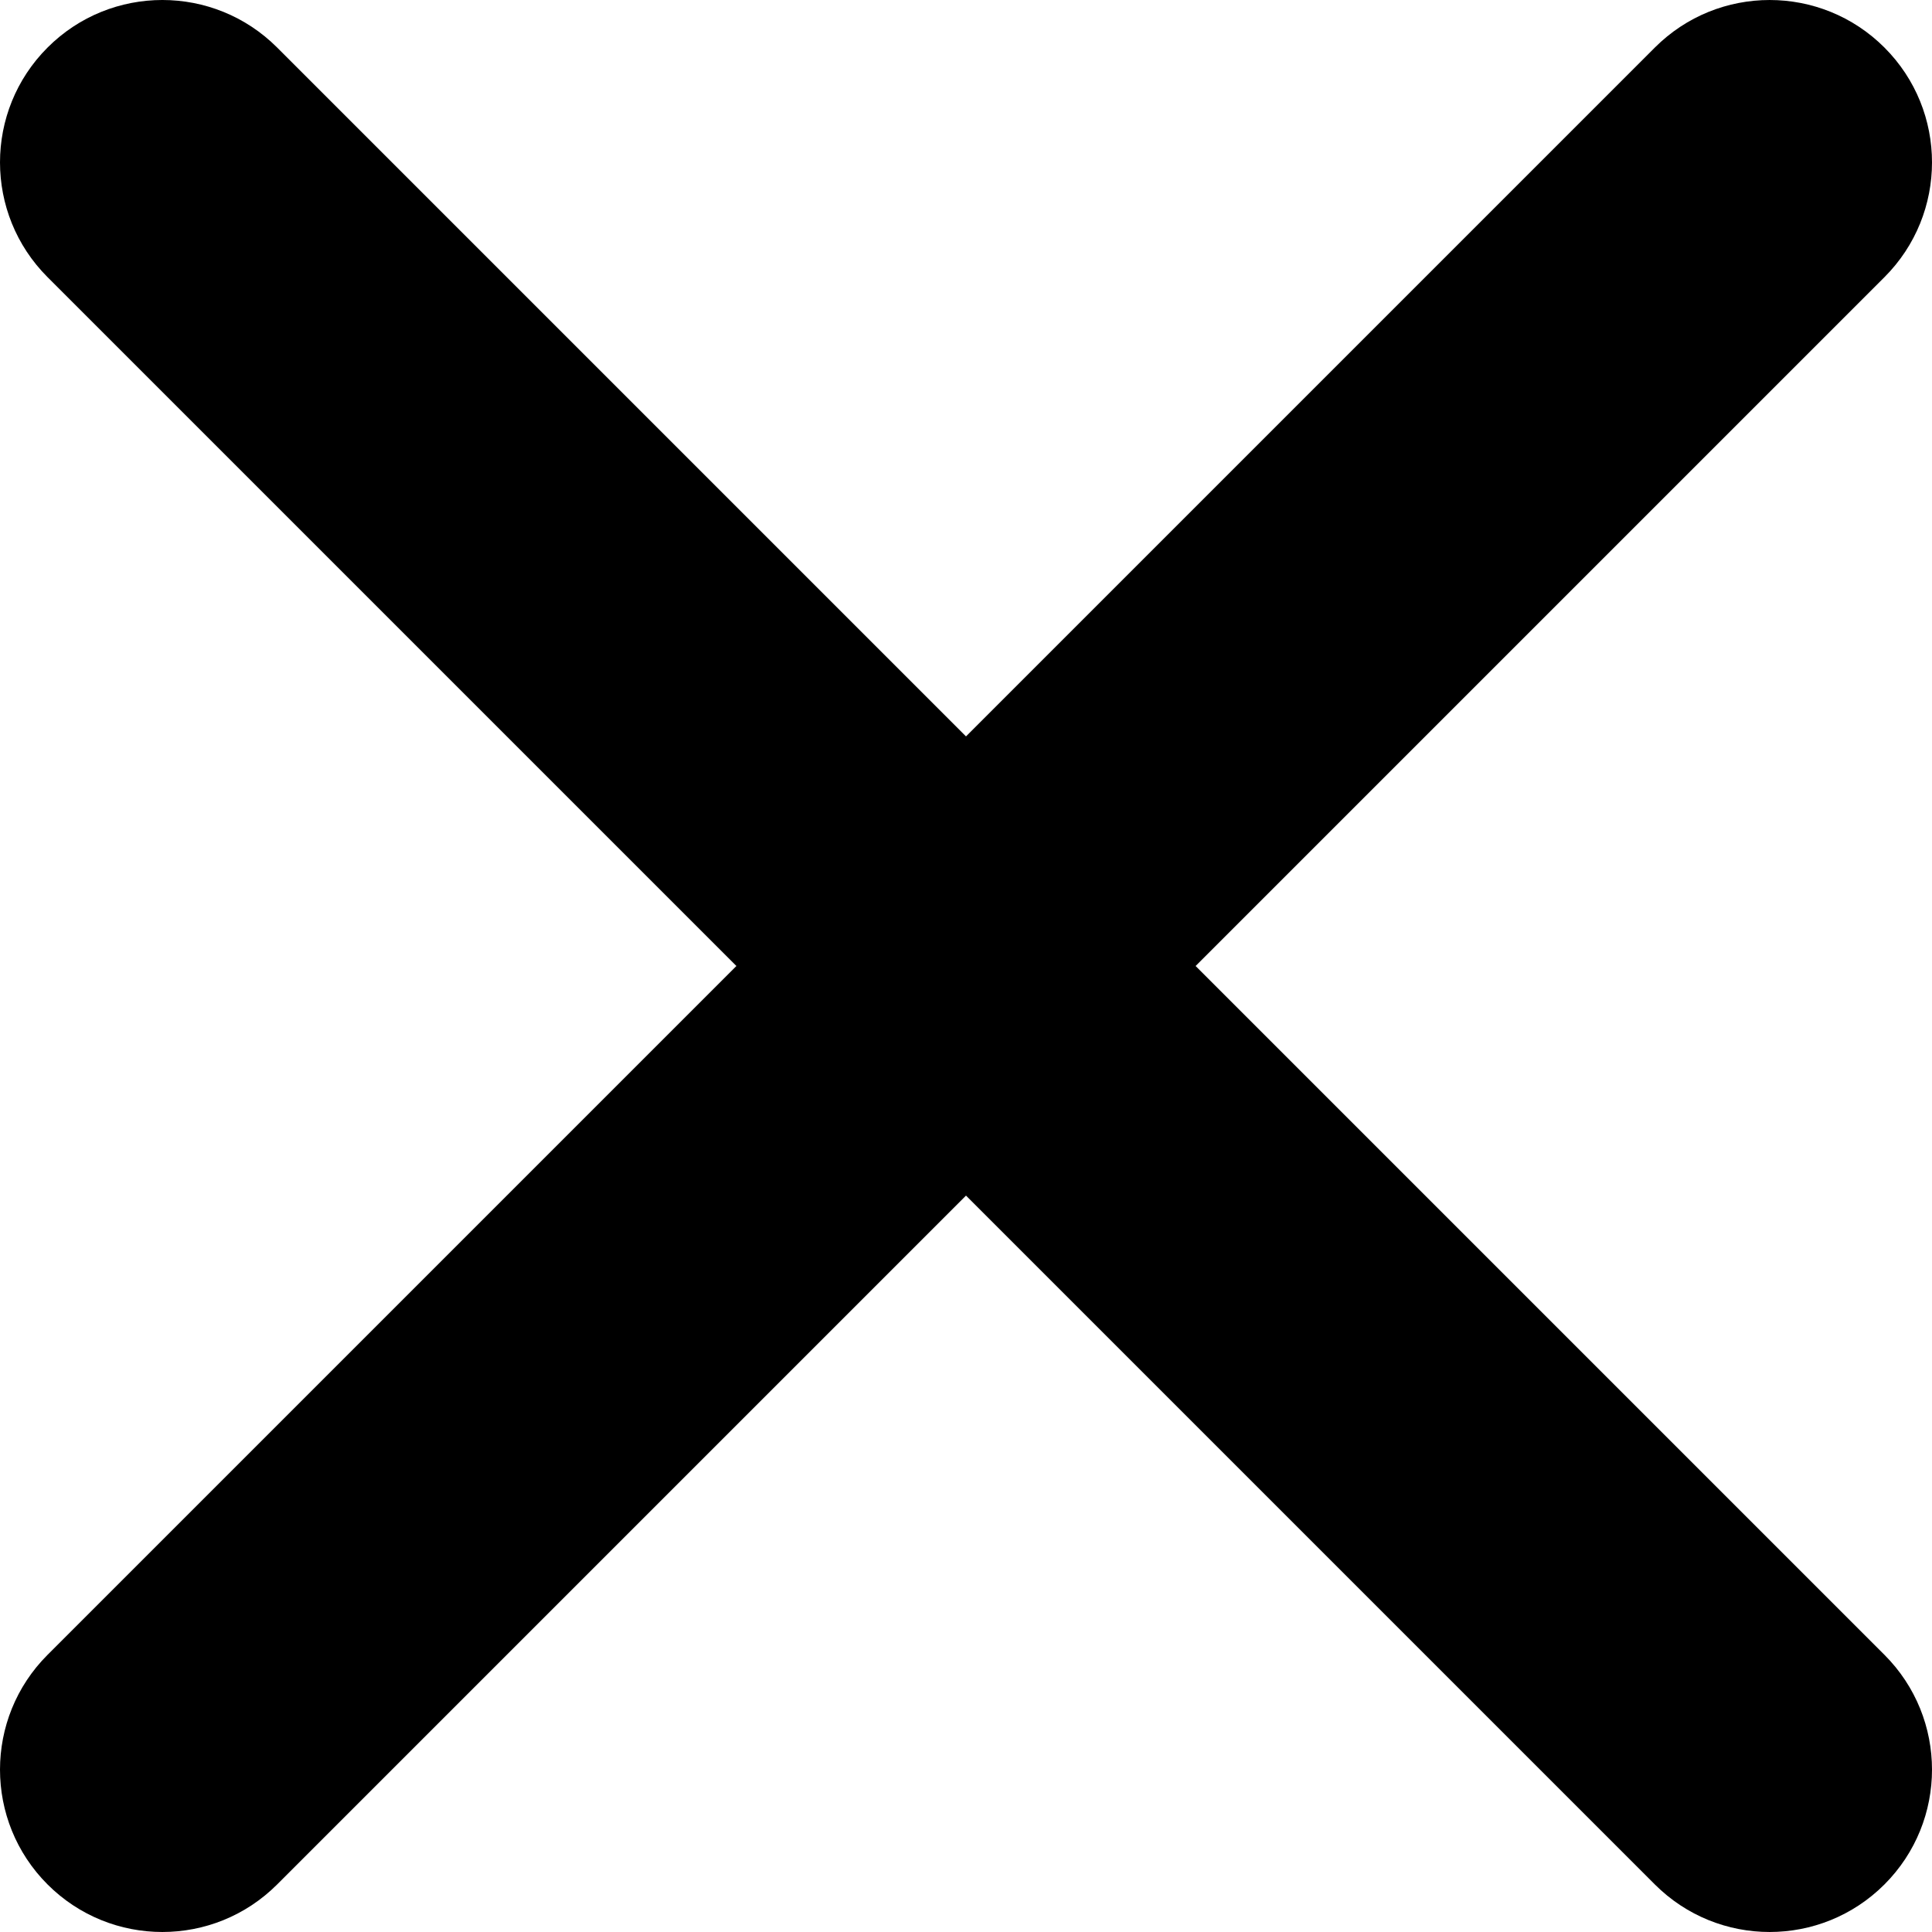
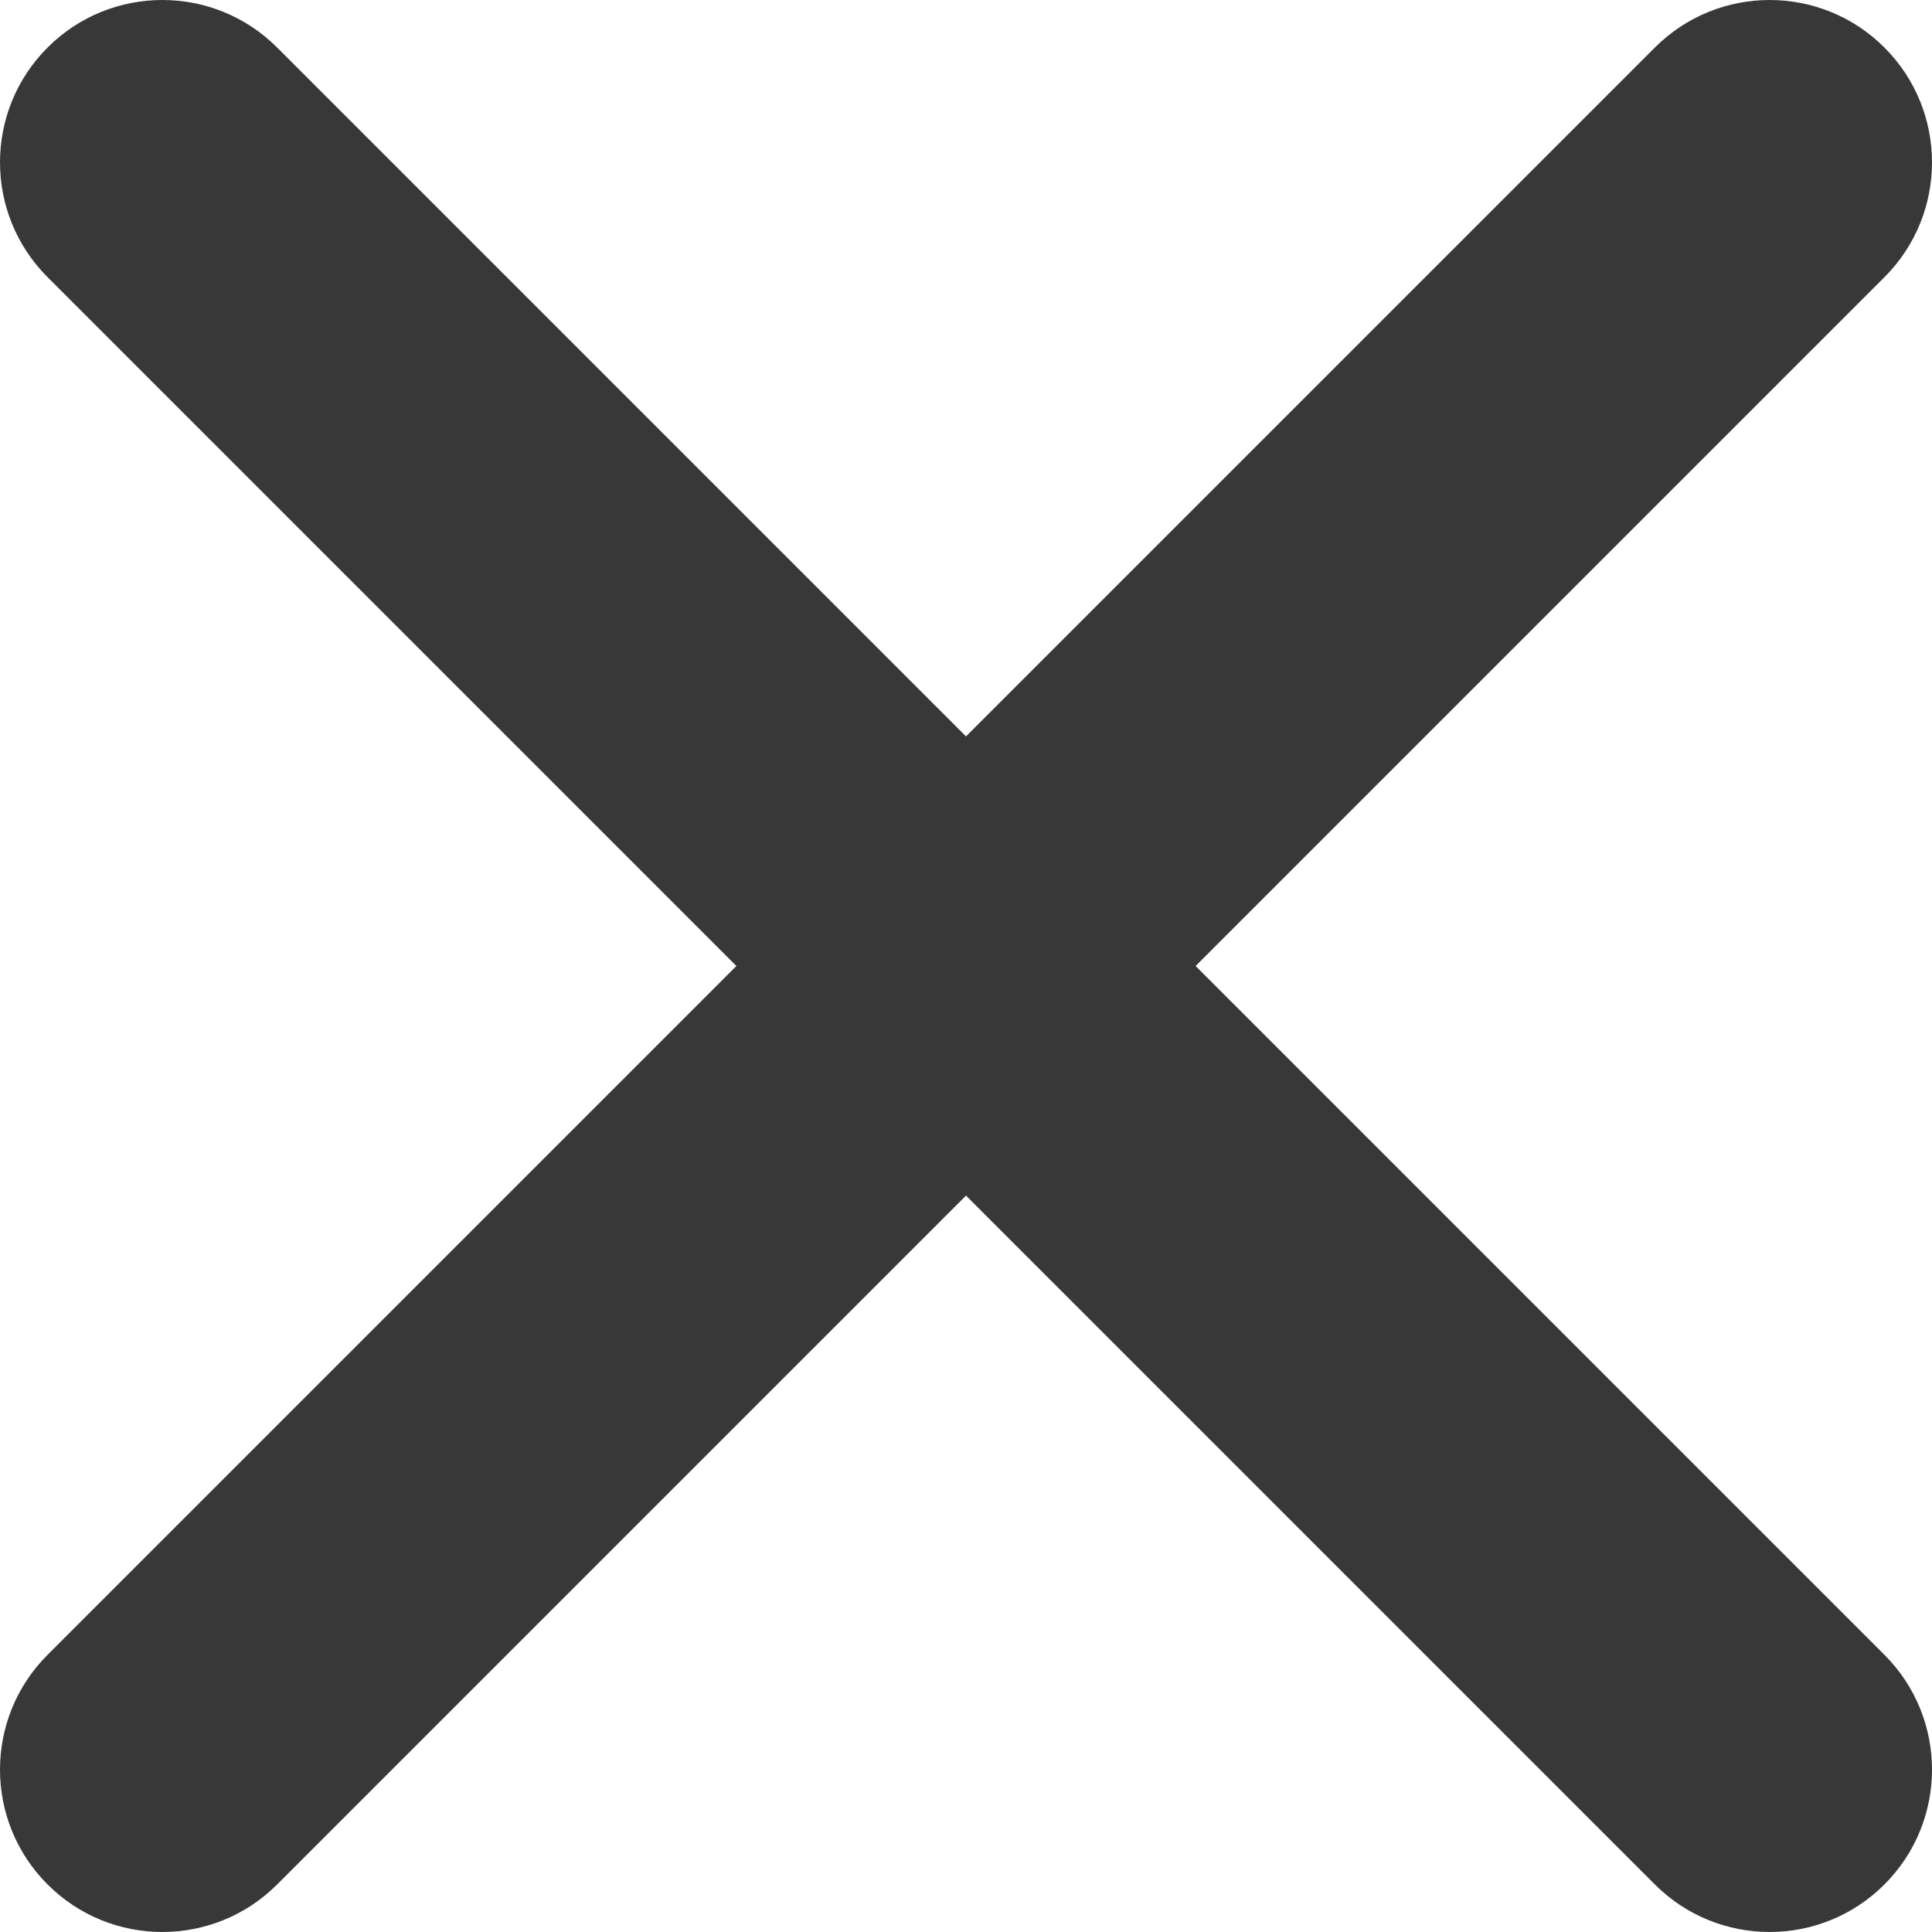
<svg xmlns="http://www.w3.org/2000/svg" viewBox="0 0 212.982 212.982">
-   <path d="M131.804 106.491l75.936-75.936c6.99-6.99 6.99-18.323 0-25.312-6.99-6.99-18.322-6.99-25.312 0L106.491 81.18 30.554 5.242c-6.99-6.99-18.322-6.99-25.312 0-6.989 6.99-6.989 18.323 0 25.312l75.937 75.936-75.937 75.937c-6.989 6.99-6.989 18.323 0 25.312 6.99 6.99 18.322 6.99 25.312 0l75.937-75.937 75.937 75.937c6.989 6.99 18.322 6.99 25.312 0 6.99-6.99 6.99-18.322 0-25.312l-75.936-75.936z" />
+   <path d="M131.804 106.491l75.936-75.936c6.99-6.99 6.99-18.323 0-25.312-6.99-6.99-18.322-6.99-25.312 0L106.491 81.18 30.554 5.242c-6.99-6.99-18.322-6.99-25.312 0-6.989 6.99-6.989 18.323 0 25.312l75.937 75.936-75.937 75.937c-6.989 6.99-6.989 18.323 0 25.312 6.99 6.99 18.322 6.99 25.312 0l75.937-75.937 75.937 75.937c6.989 6.99 18.322 6.99 25.312 0 6.99-6.99 6.99-18.322 0-25.312l-75.936-75.936z" fill="#383838" />
</svg>
